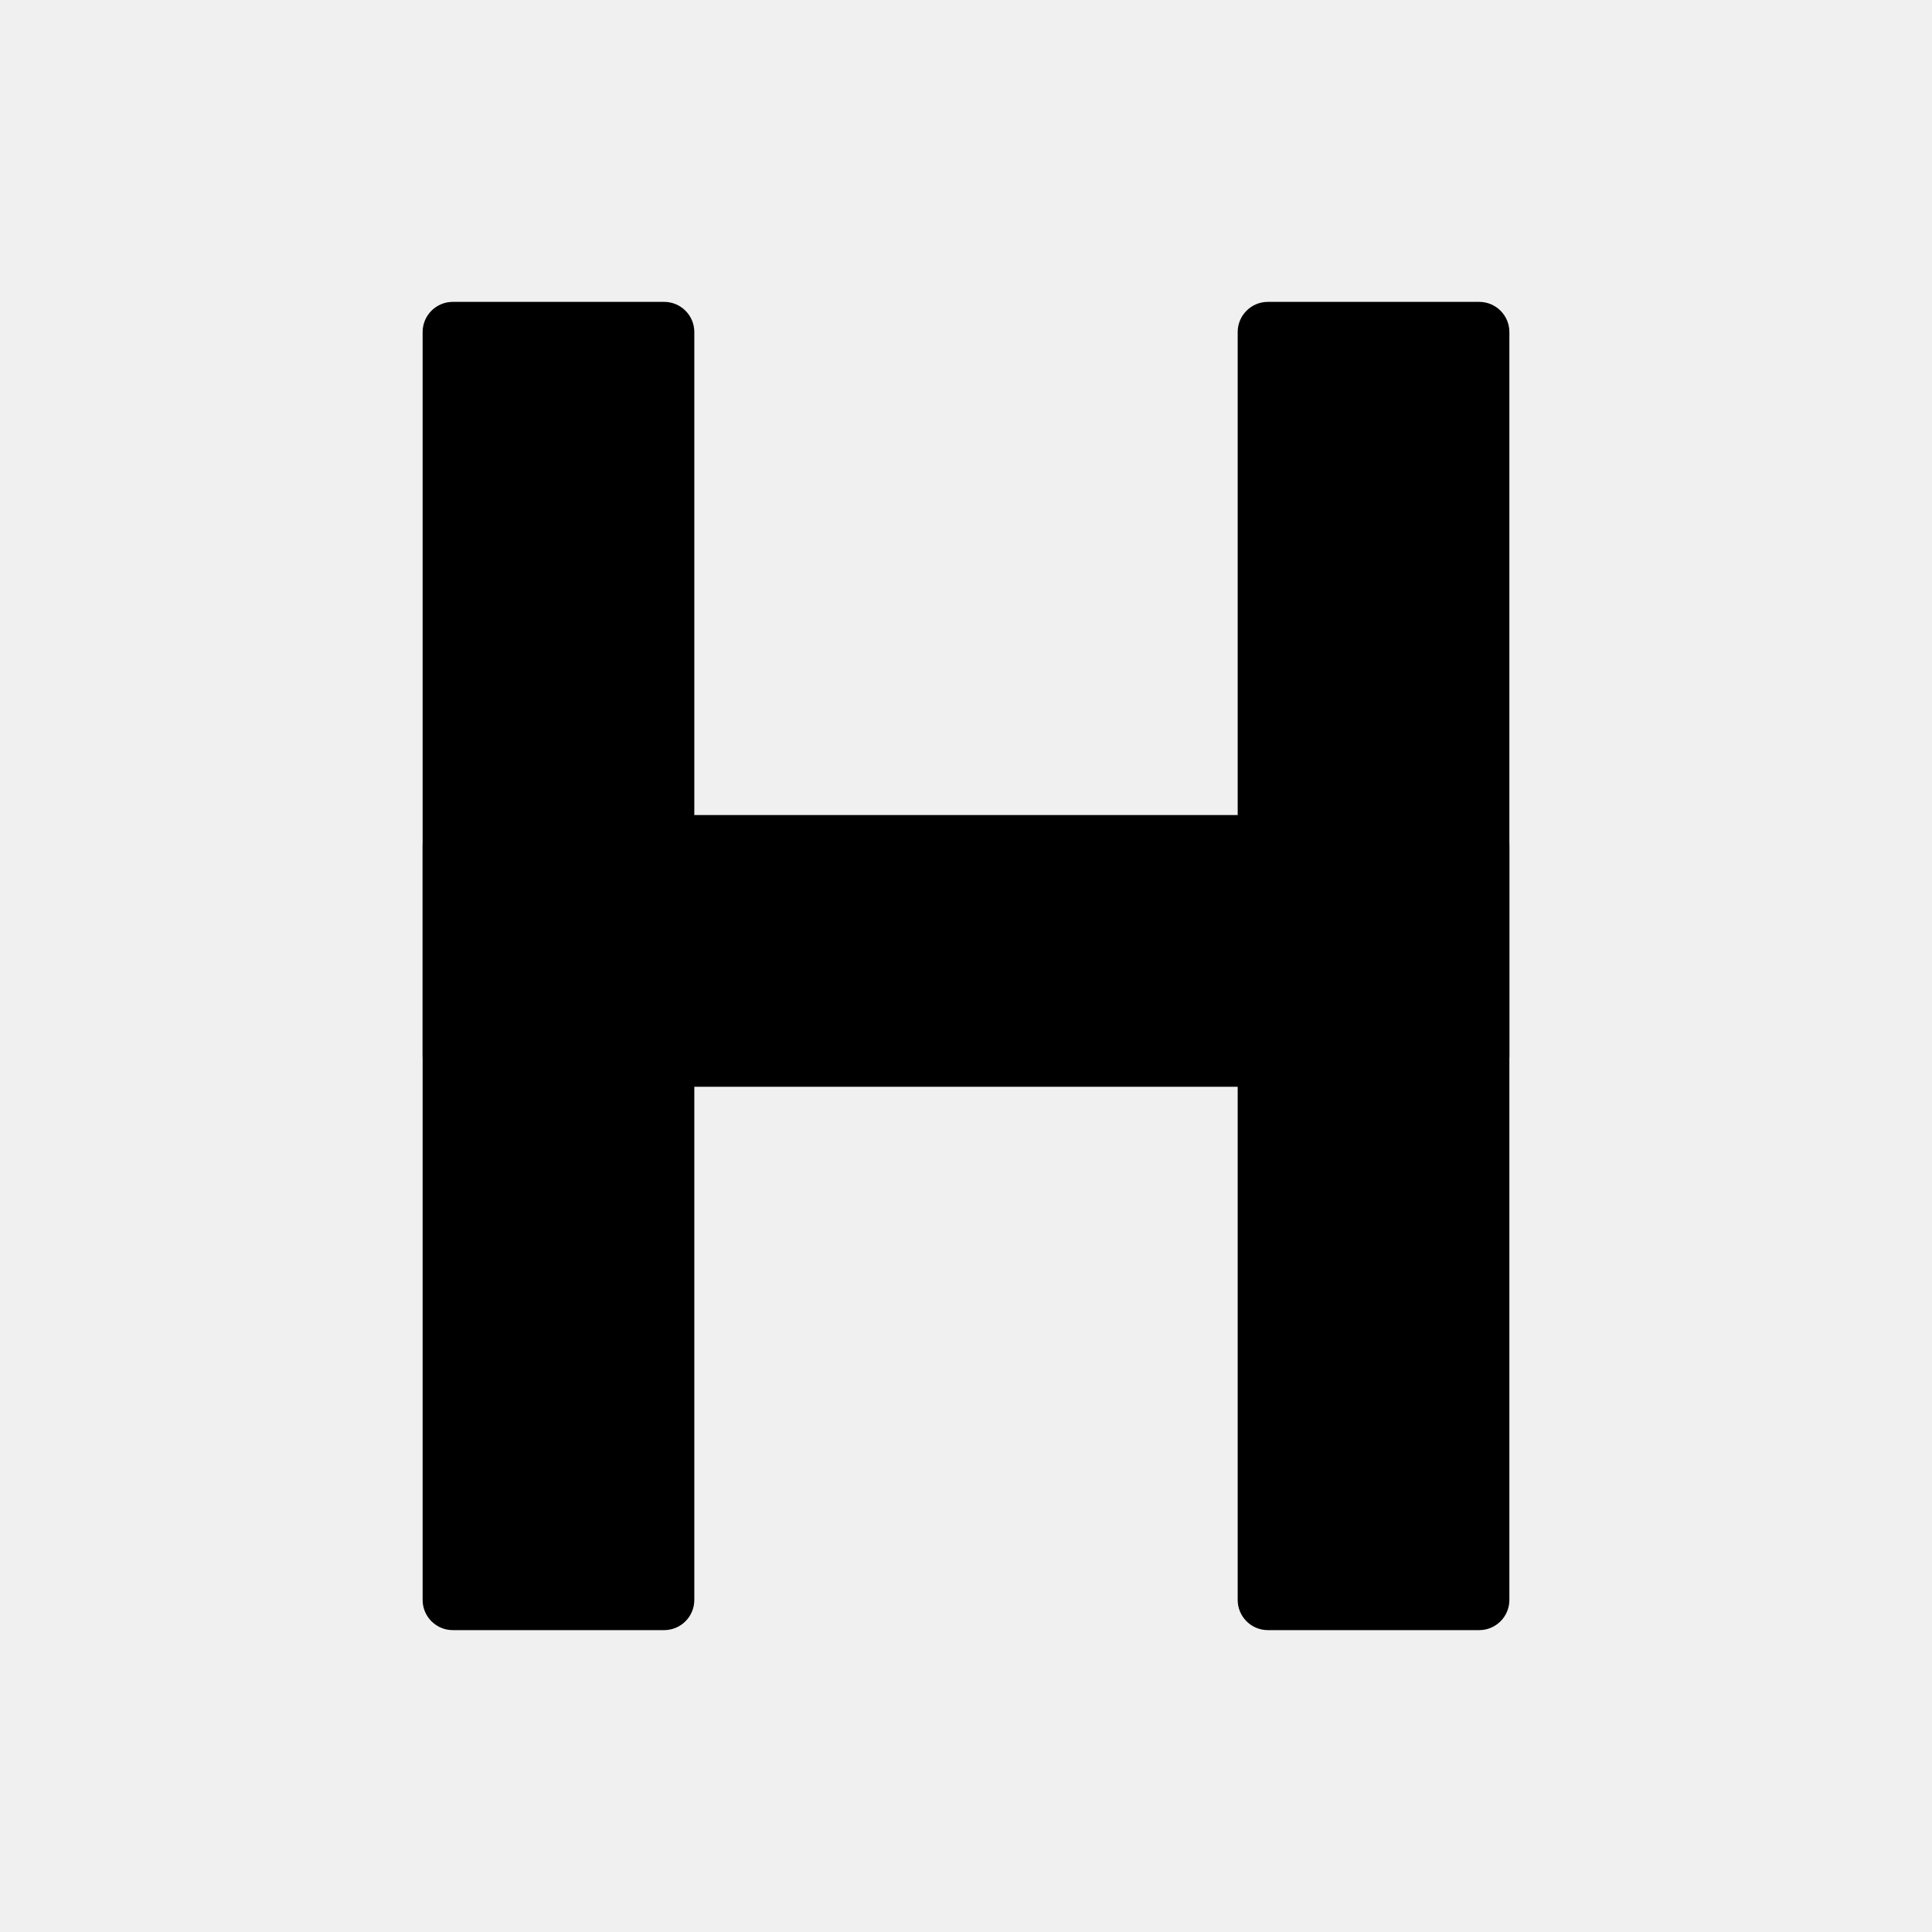
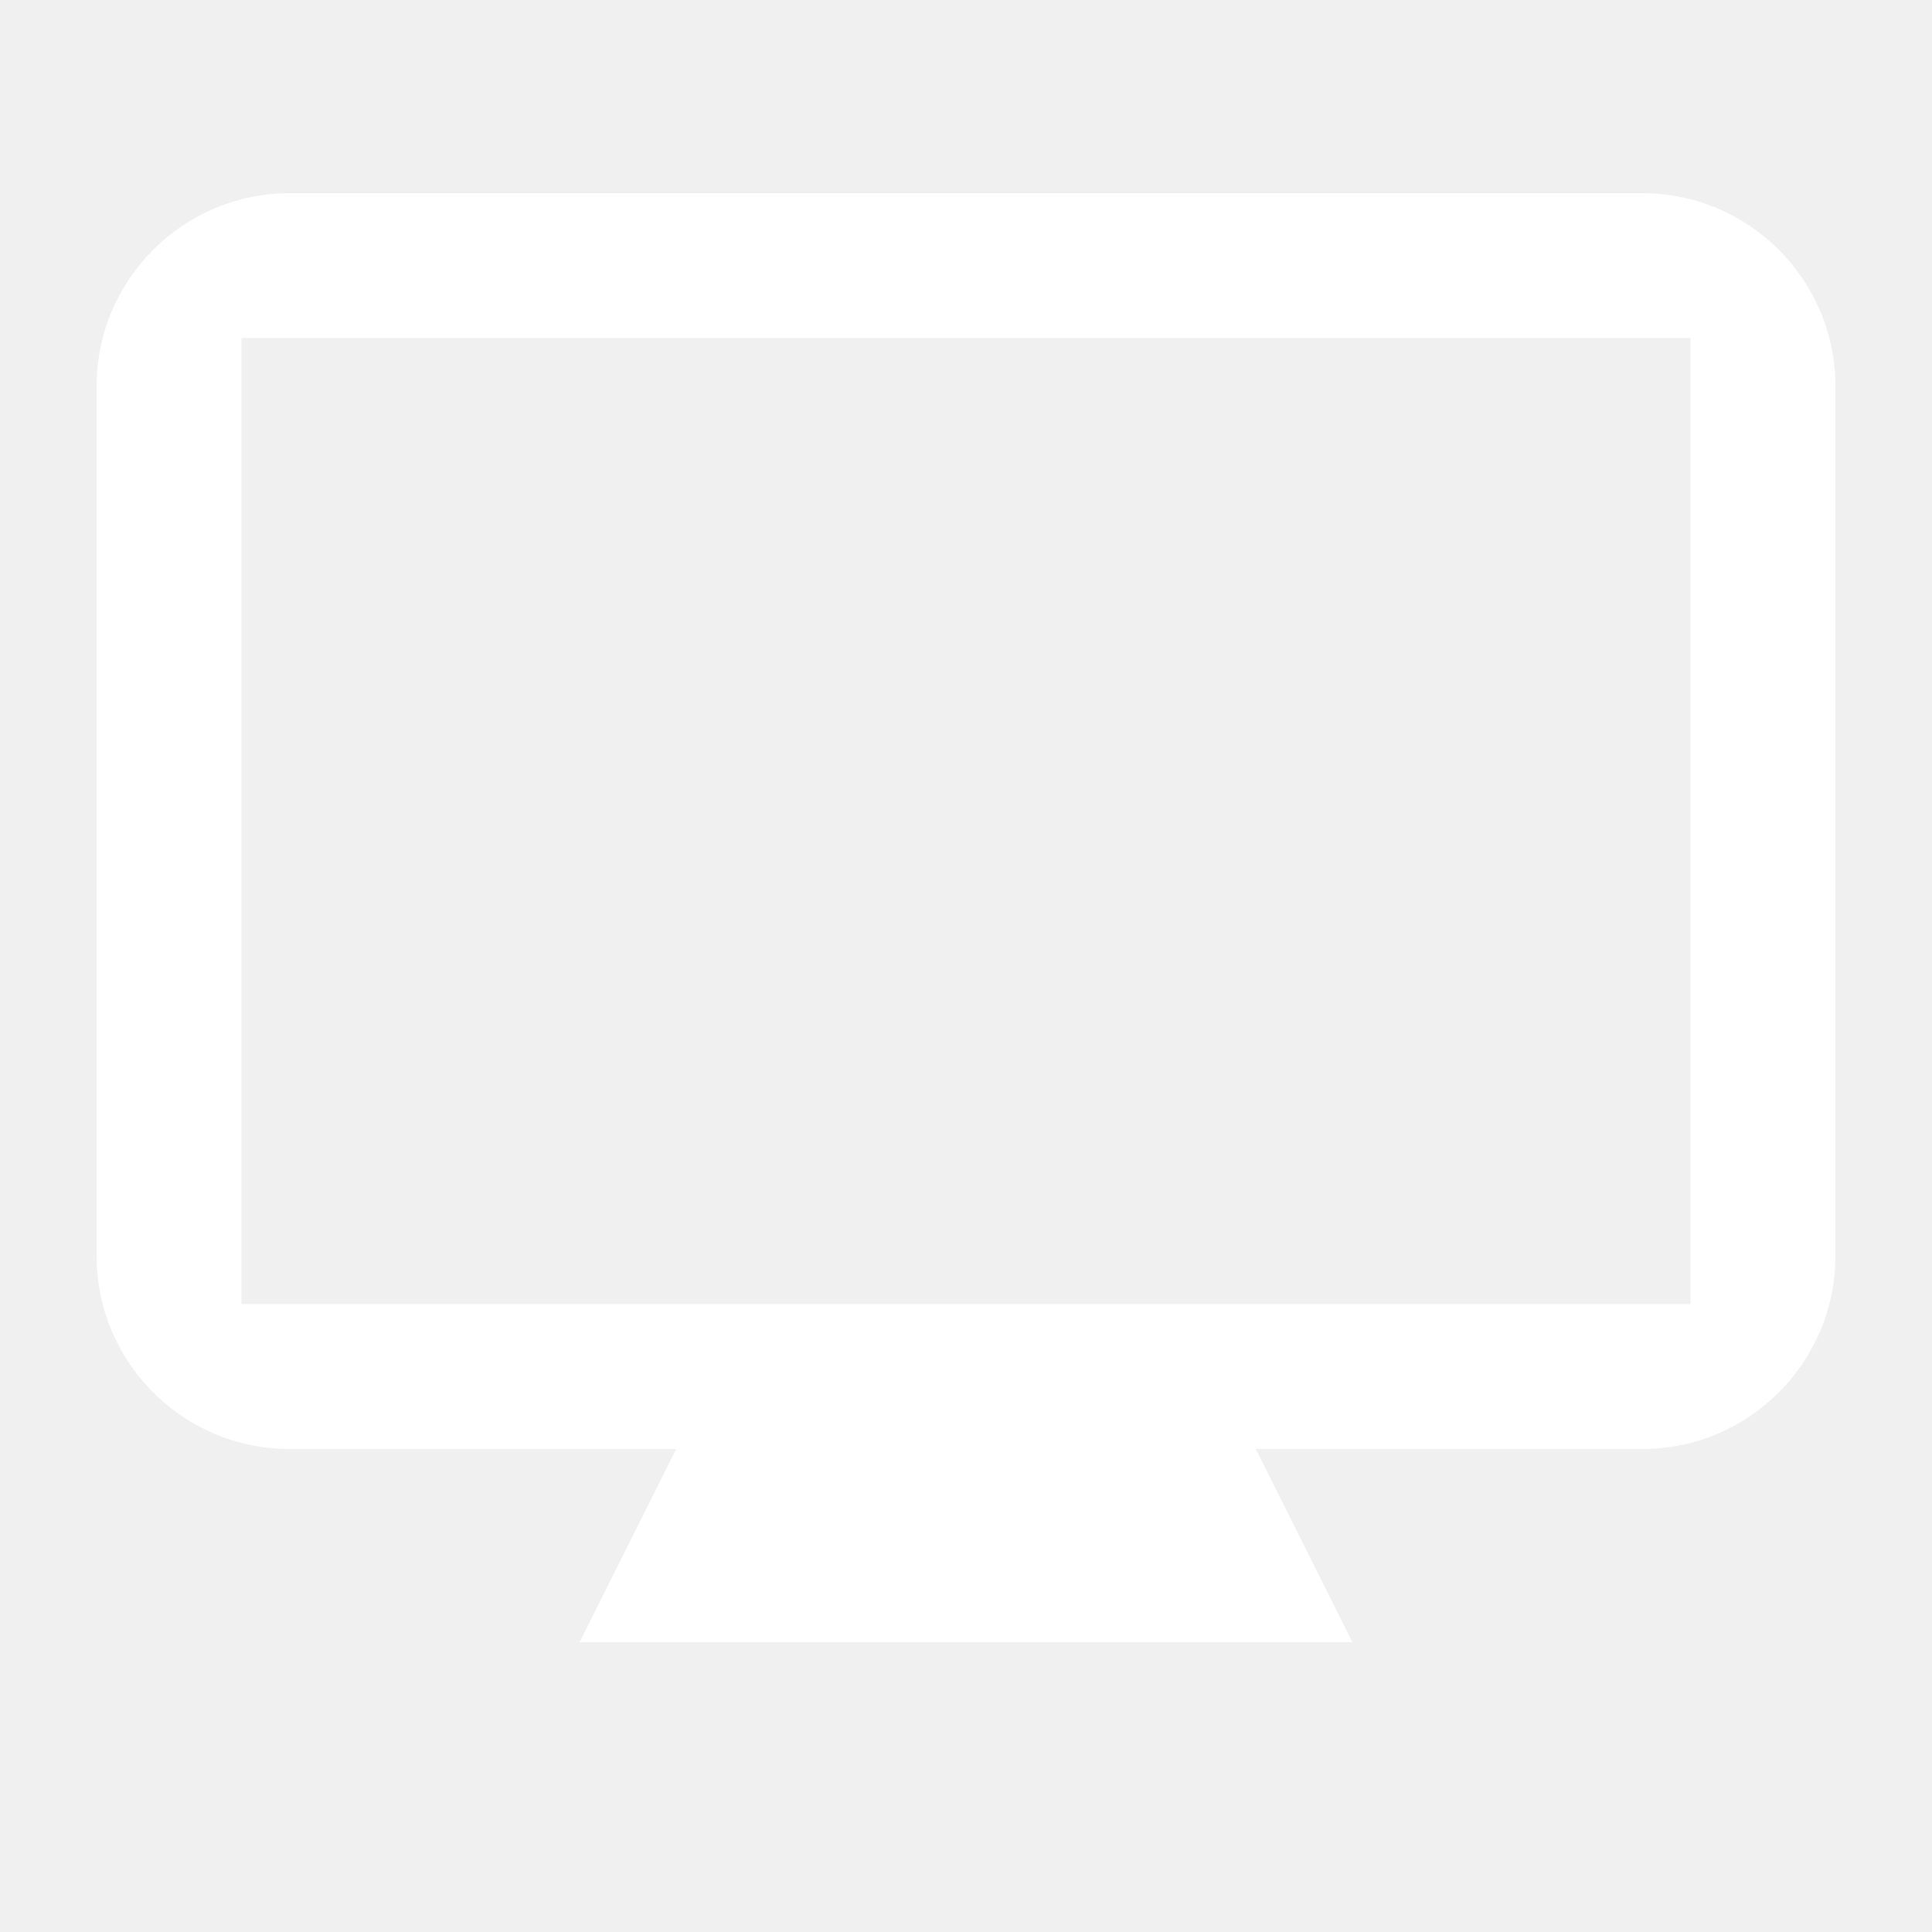
- <svg xmlns="http://www.w3.org/2000/svg" viewBox="0 0 64 64" width="64" height="64">
-   <rect x="14" y="10" width="9" height="44" fill="#000000" rx="1" />
-   <rect x="41" y="10" width="9" height="44" fill="#000000" rx="1" />
-   <rect x="14" y="27" width="36" height="9" fill="#000000" rx="1" />
+ <svg xmlns="http://www.w3.org/2000/svg" width="20" height="20" viewBox="0 0 20 20">
+   <defs>
+     <mask id="screenMask">
+       <rect width="20" height="20" fill="white" />
+       <rect x="2.5" y="3.5" width="15" height="10" fill="black" />
+     </mask>
+   </defs>
+   <rect x="1" y="2" width="18" height="13" rx="2" ry="2" fill="#ffffff" mask="url(#screenMask)" />
+   <path fill="#ffffff" d="M7,15 L13,15 L14,17 L6,17 Z" />
</svg>
